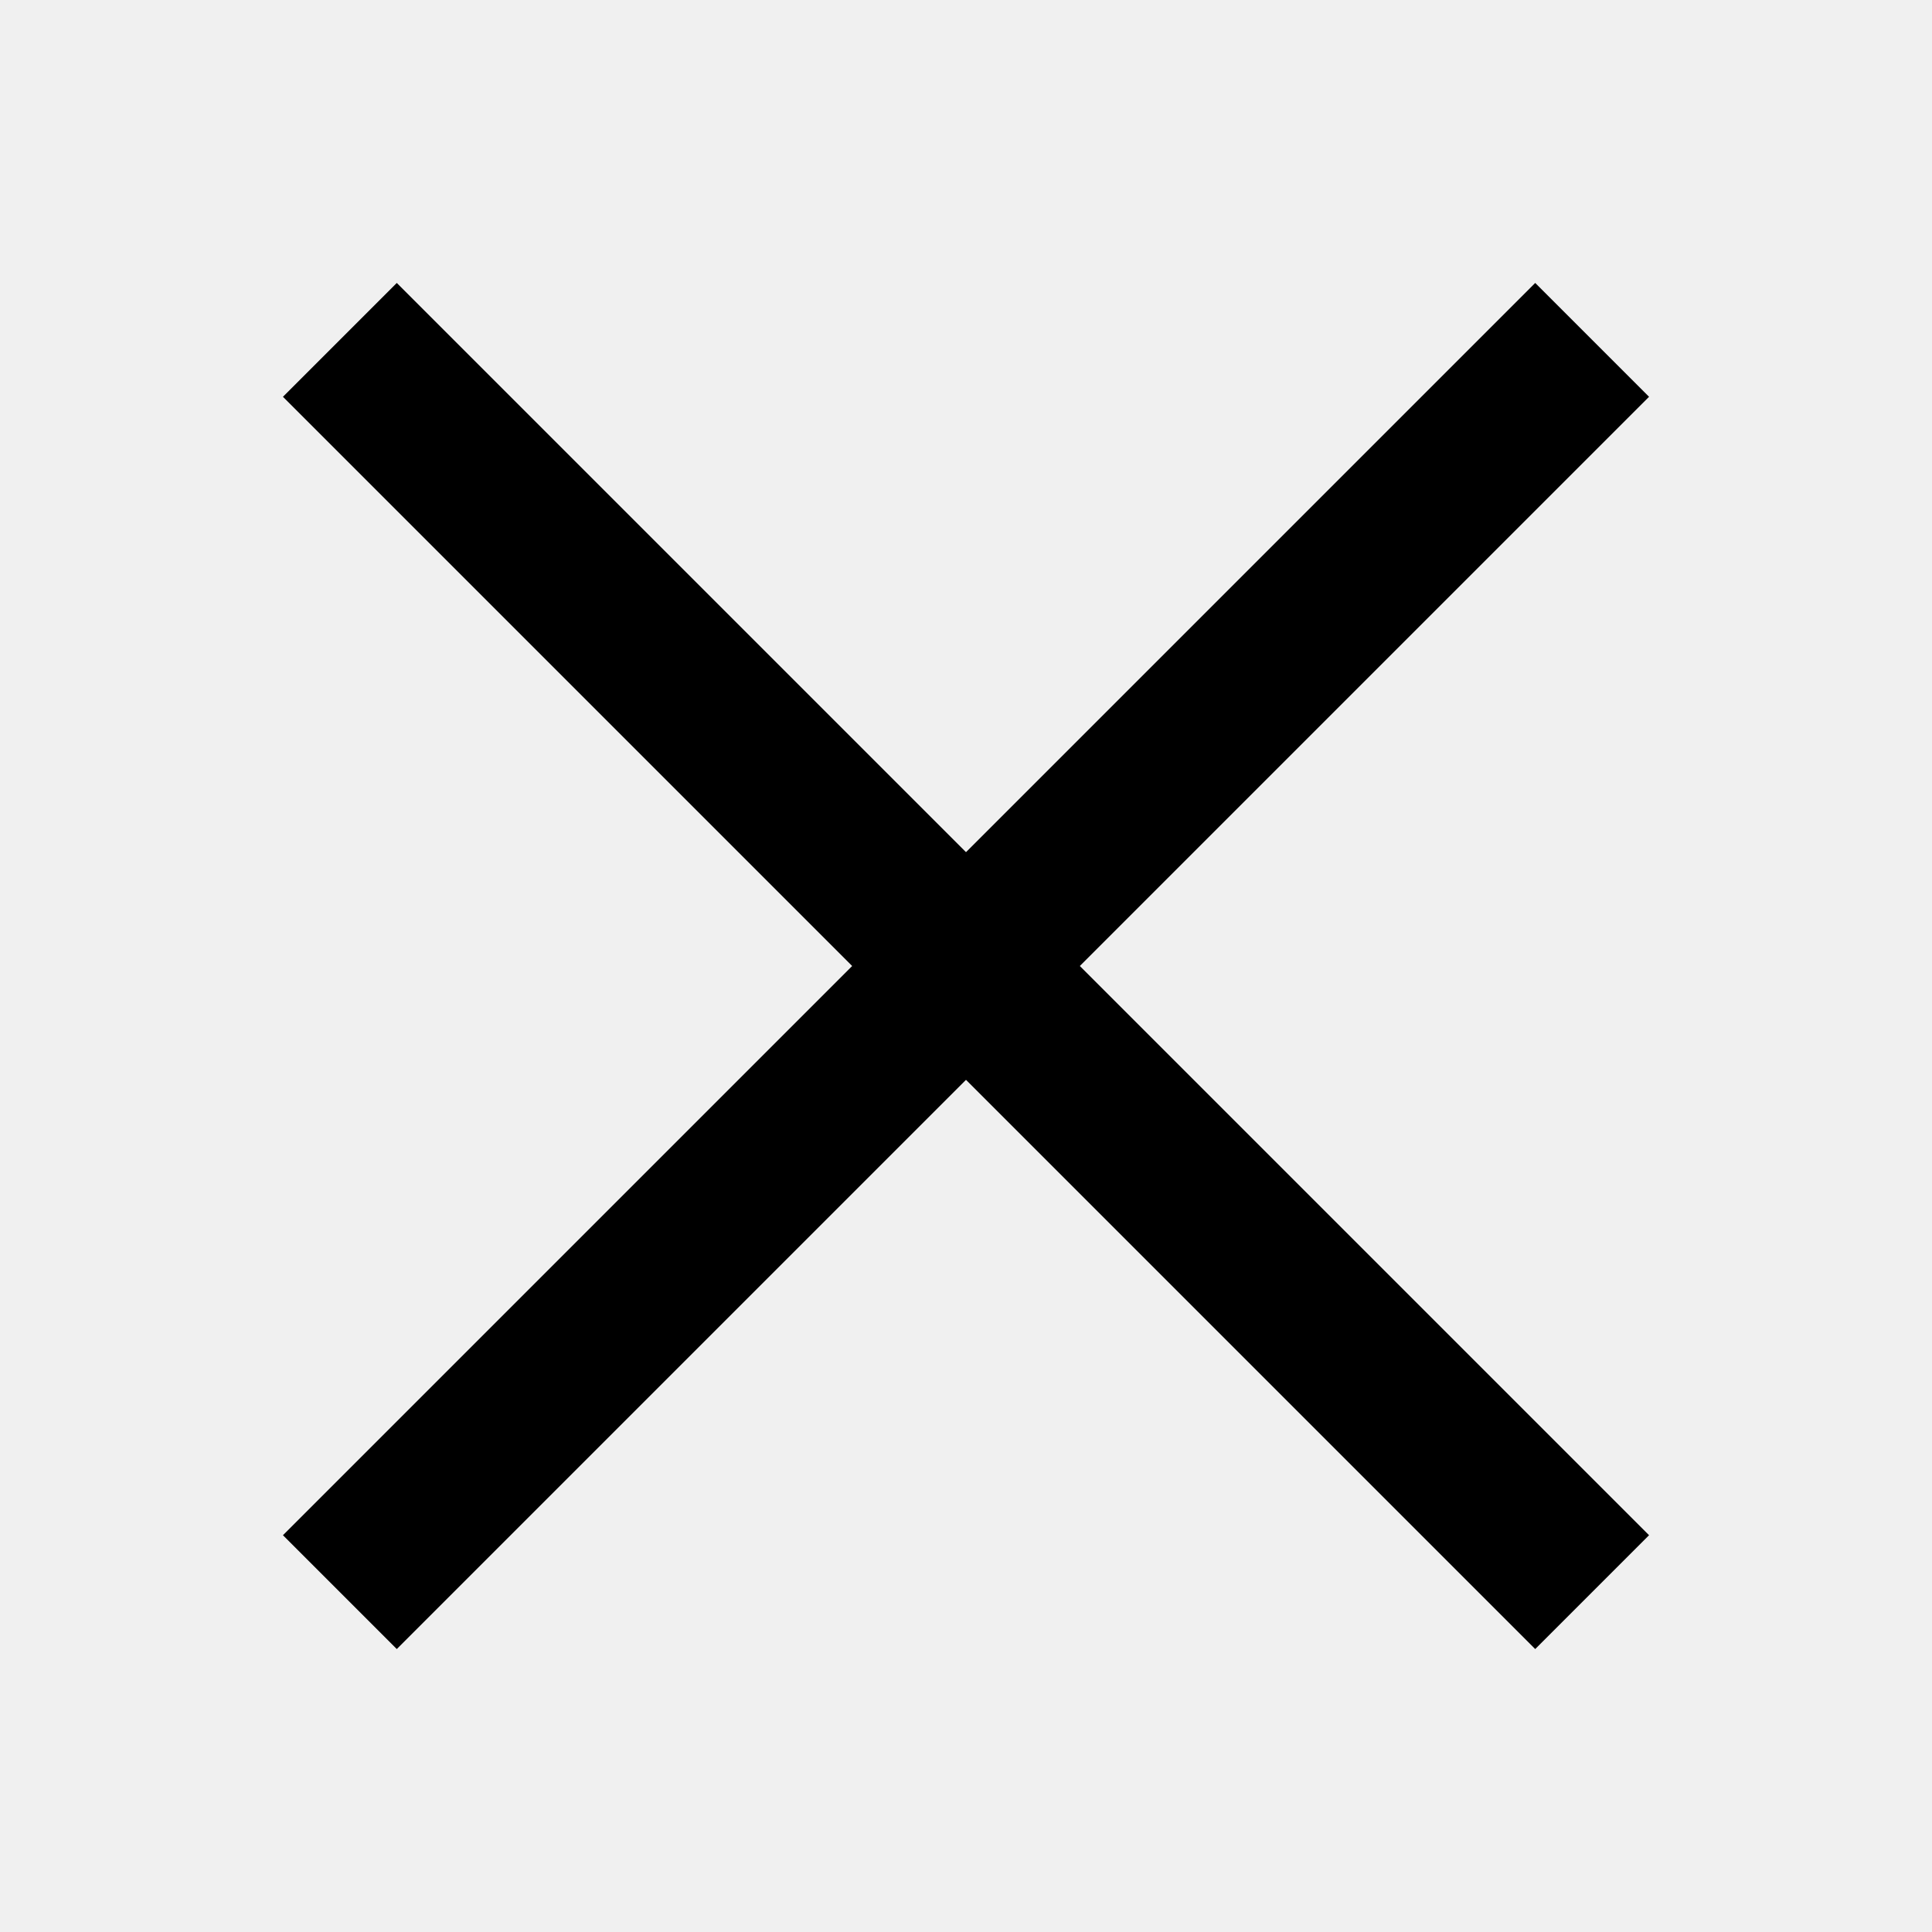
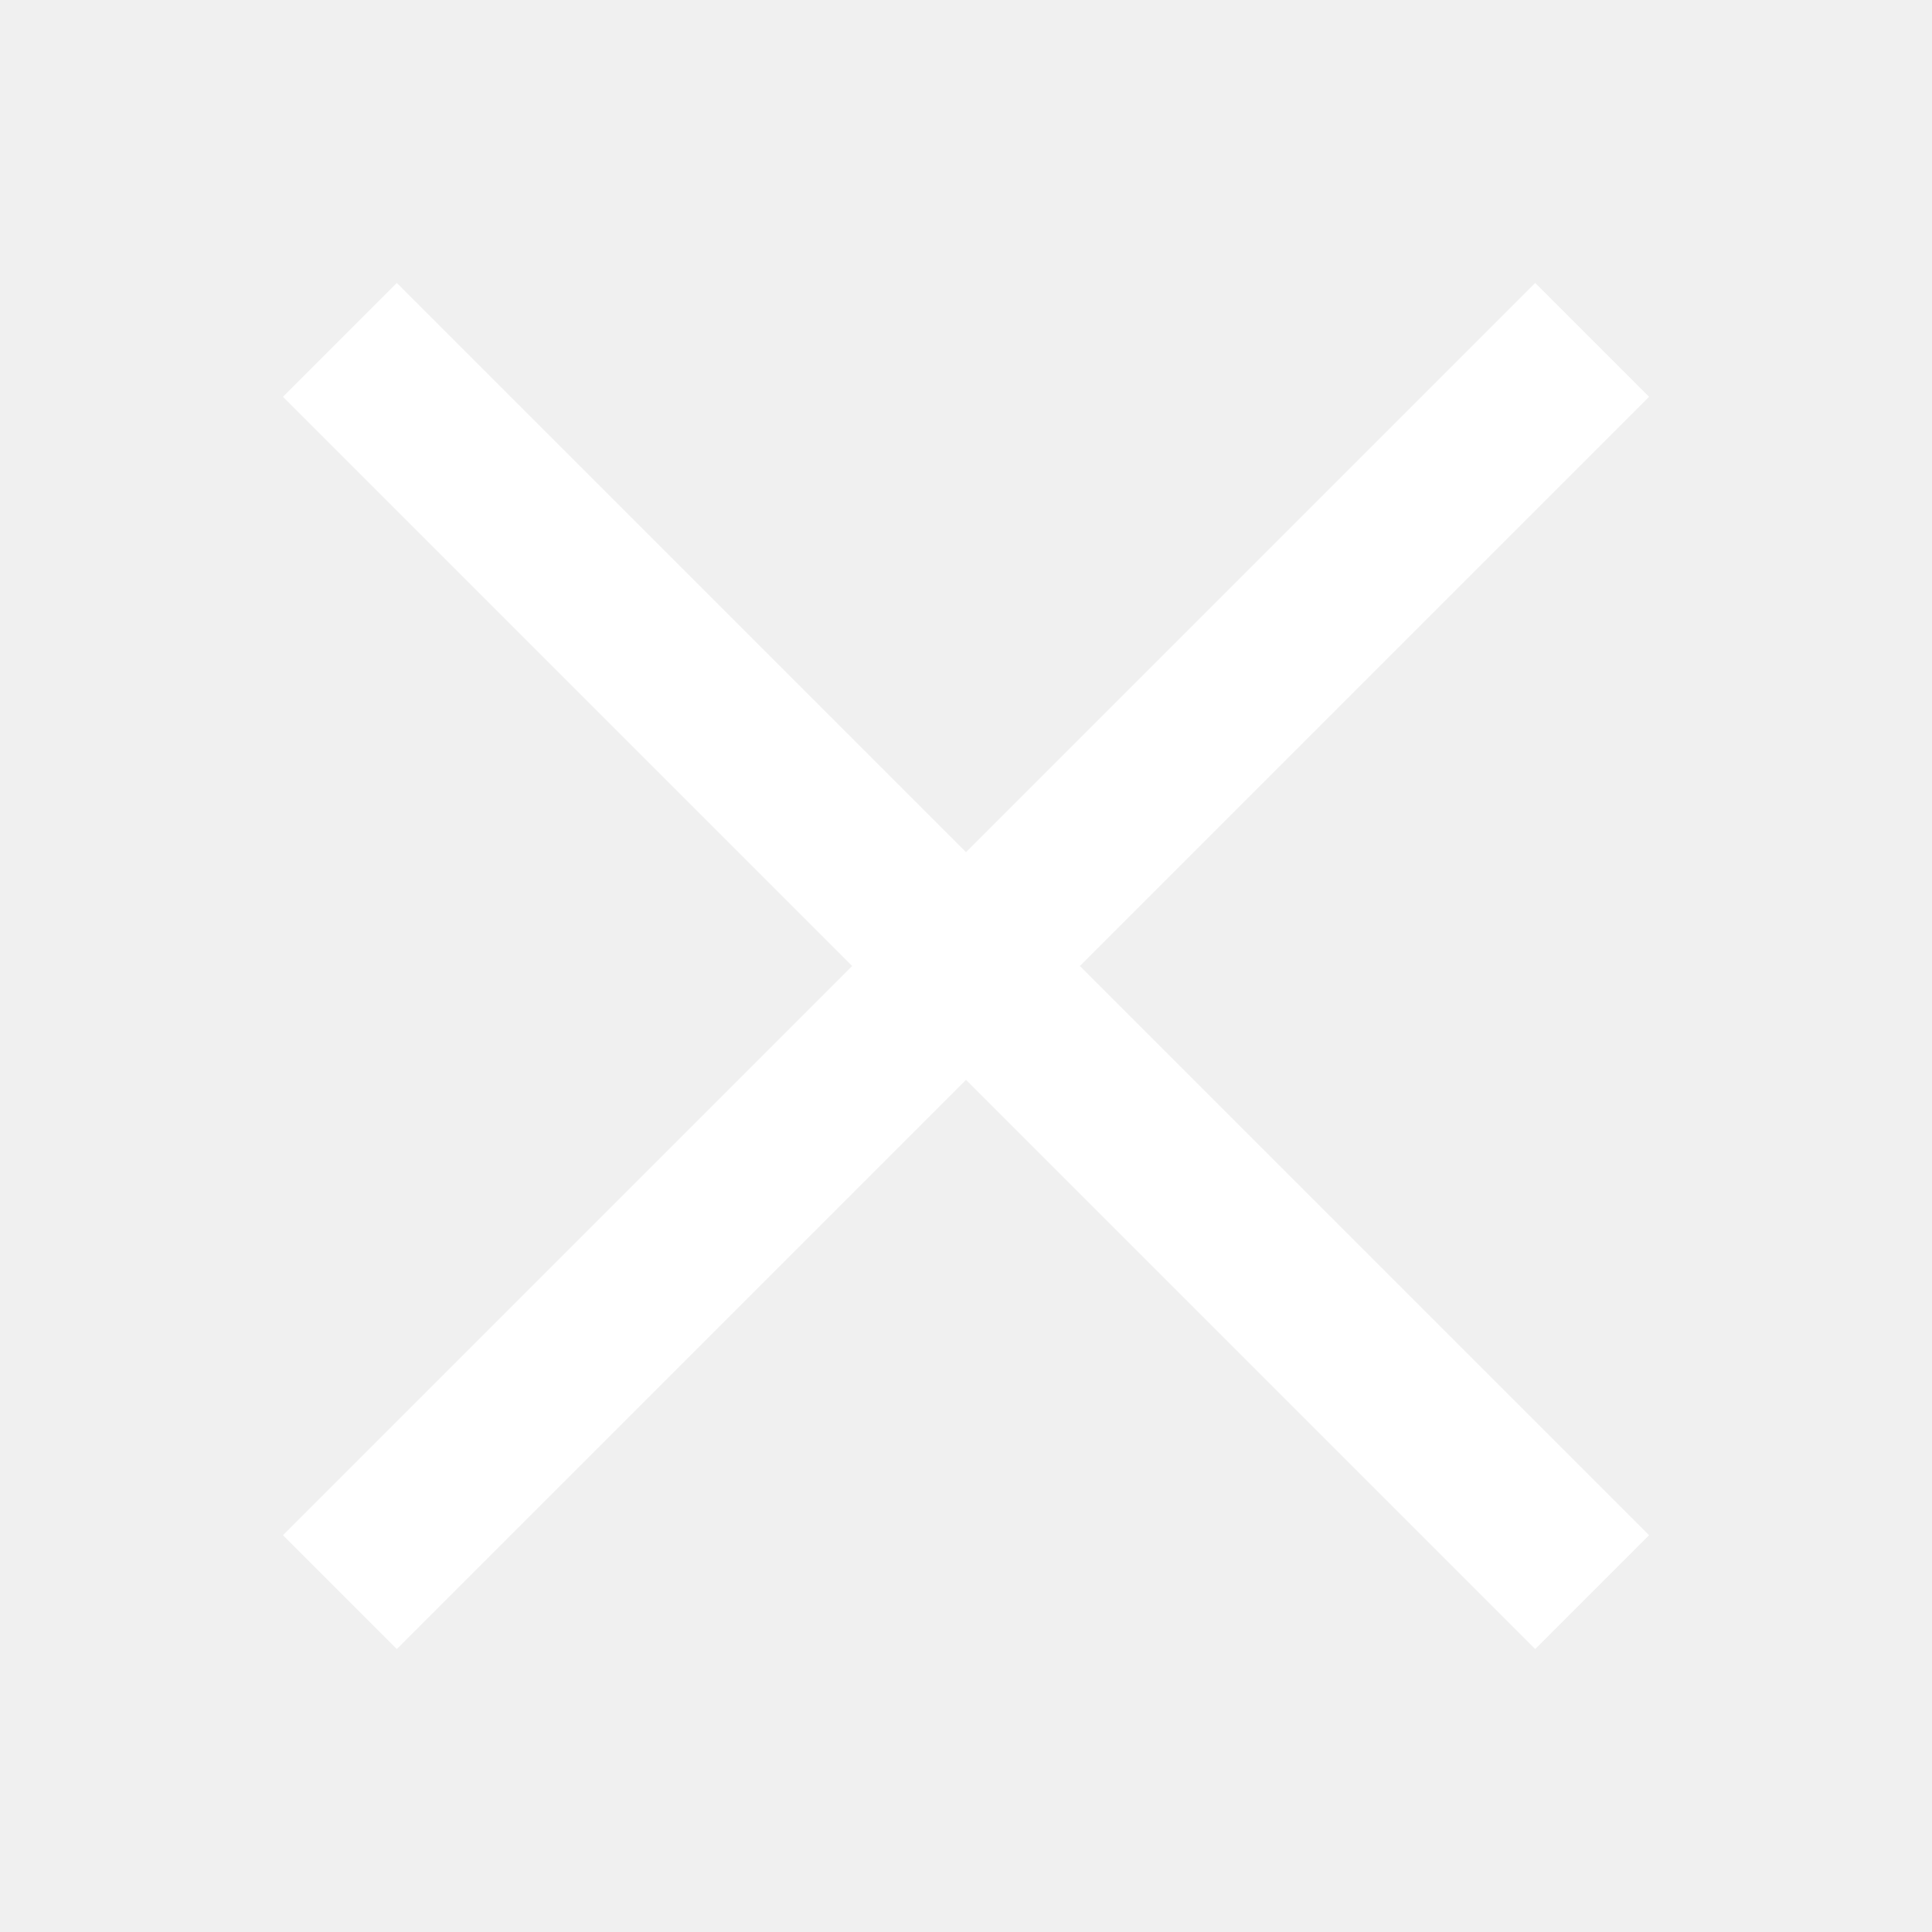
<svg xmlns="http://www.w3.org/2000/svg" width="24" height="24" viewBox="0 0 24 24">
-   <g stroke="currentColor" stroke-width="2" fill="none" fill-rule="evenodd" stroke-linecap="round">
+   <g stroke="#FFF" stroke-width="2" fill="none" fill-rule="evenodd" stroke-linecap="round">
    <path d="M4.222 4.222l15.556 15.556L4.222 4.222zM19.778 4.222L4.222 19.778 19.778 4.222z" />
  </g>
</svg>
